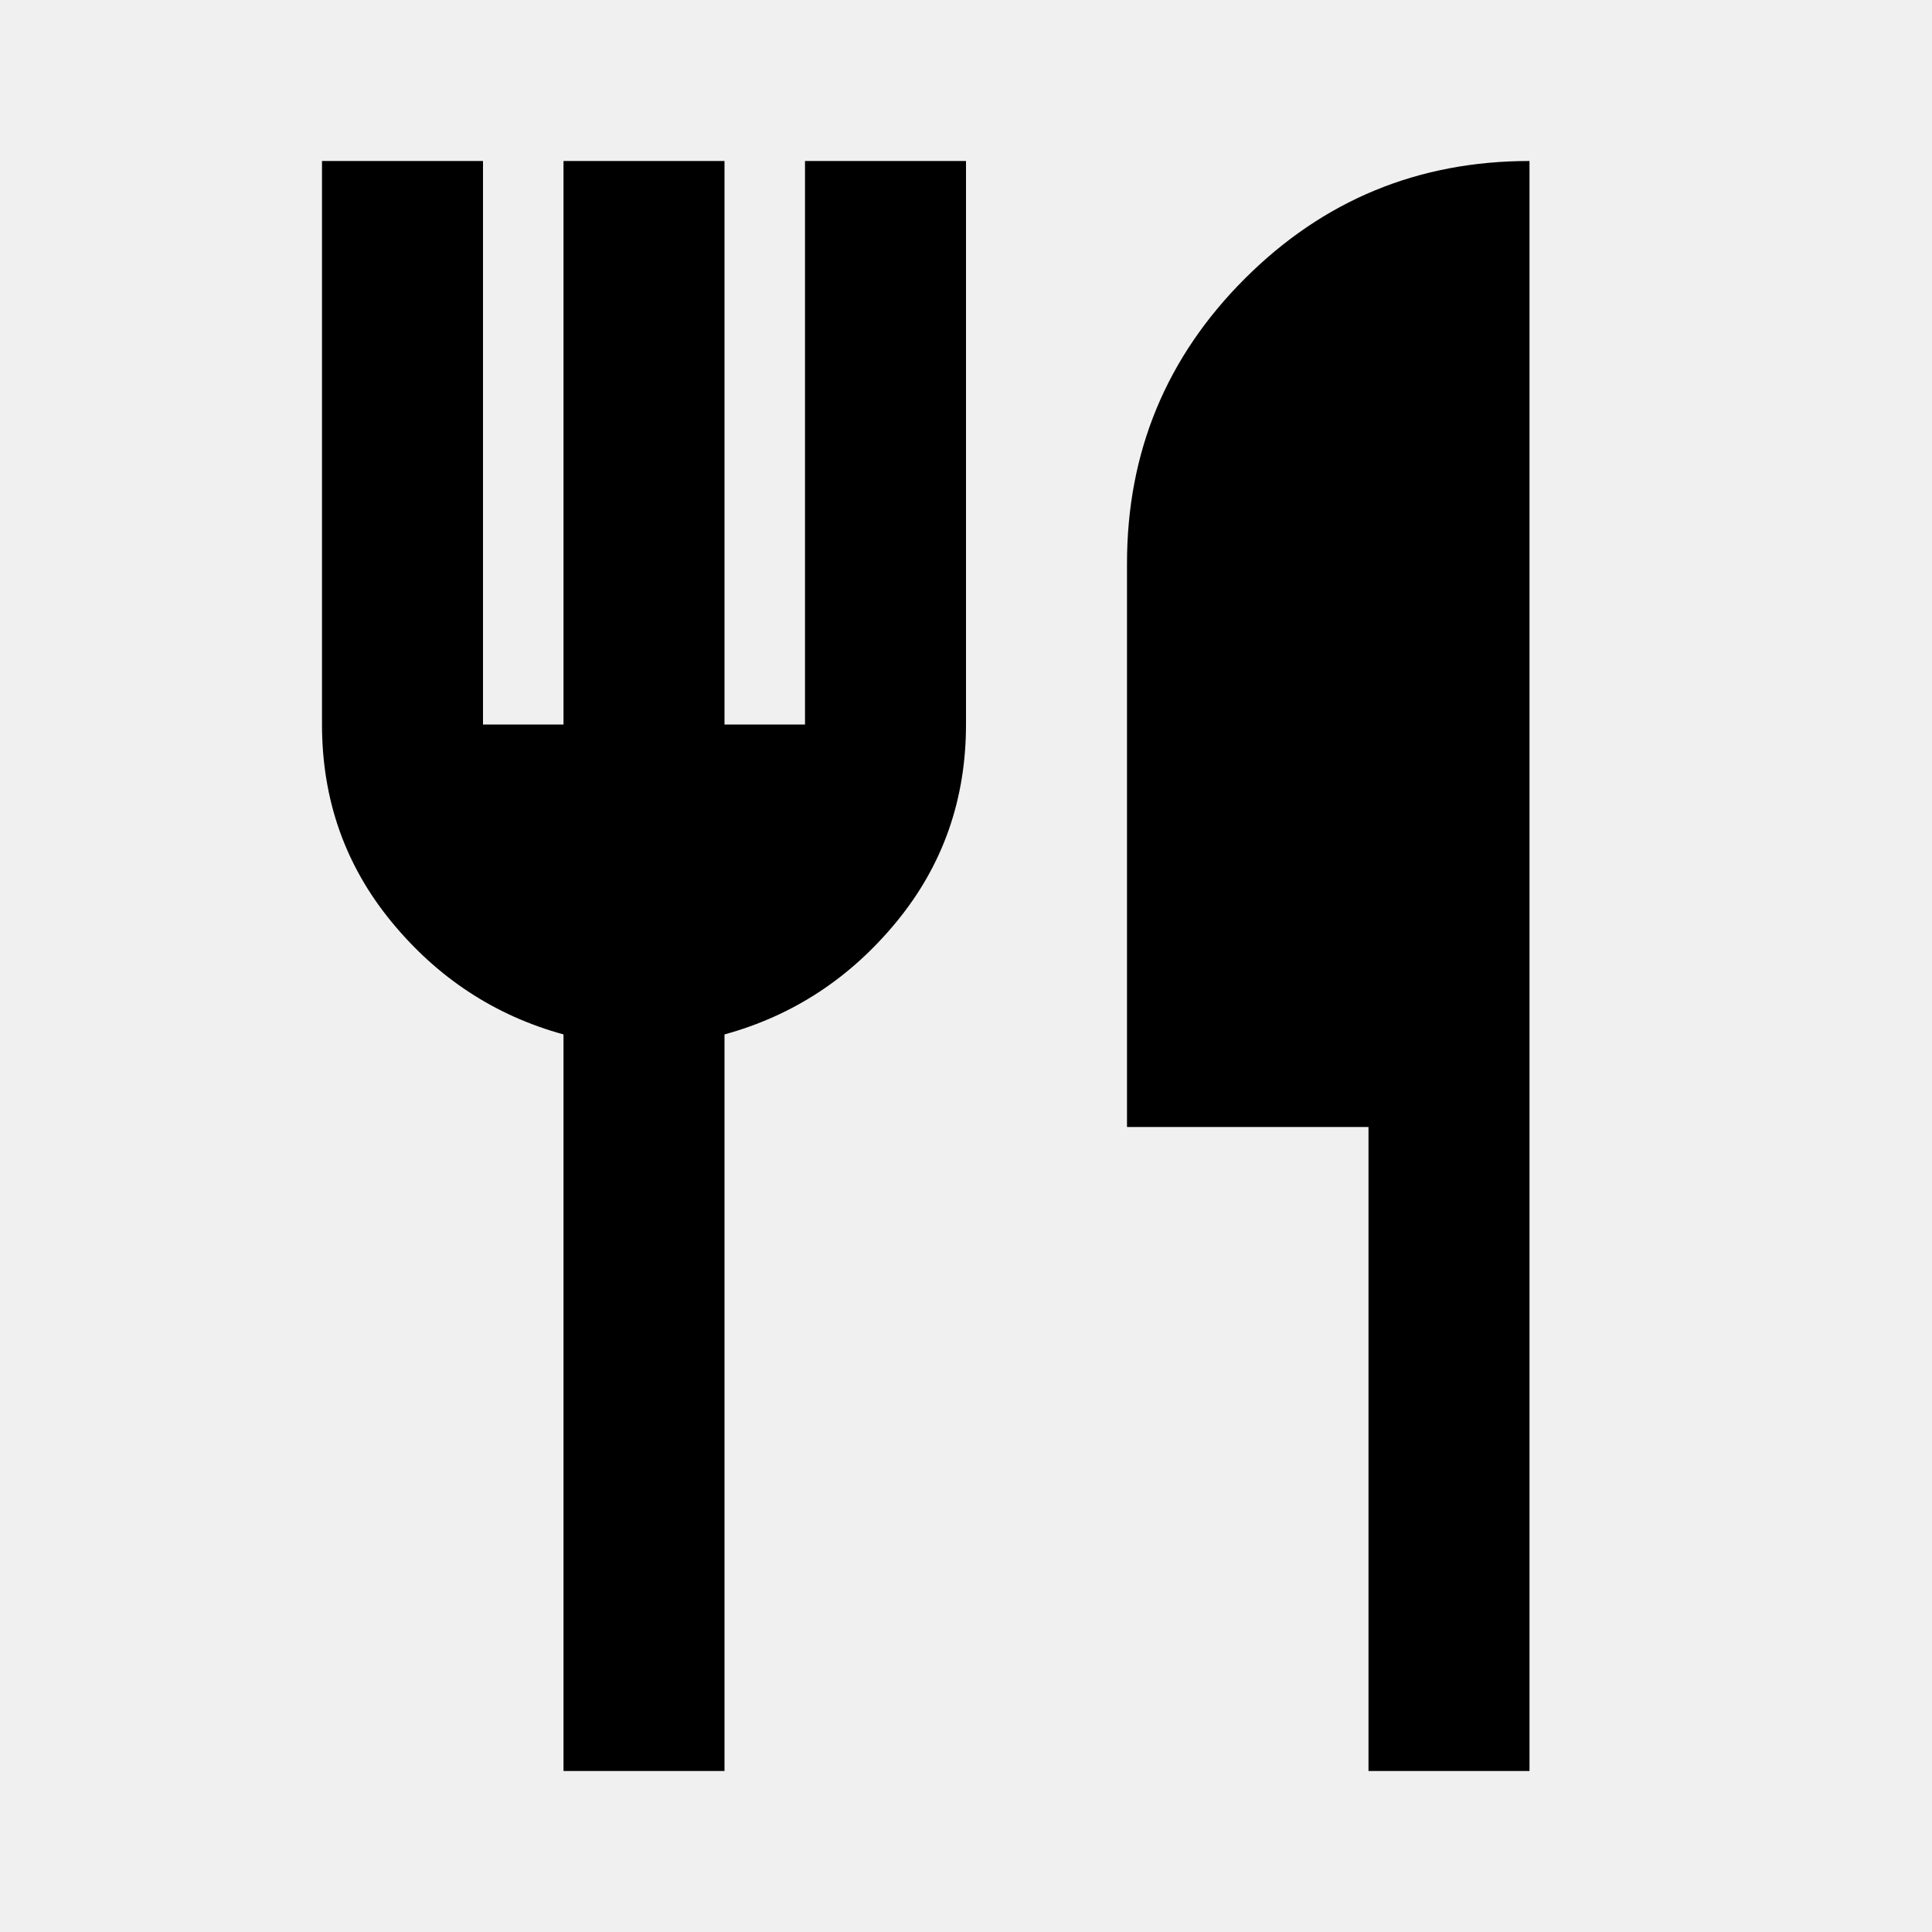
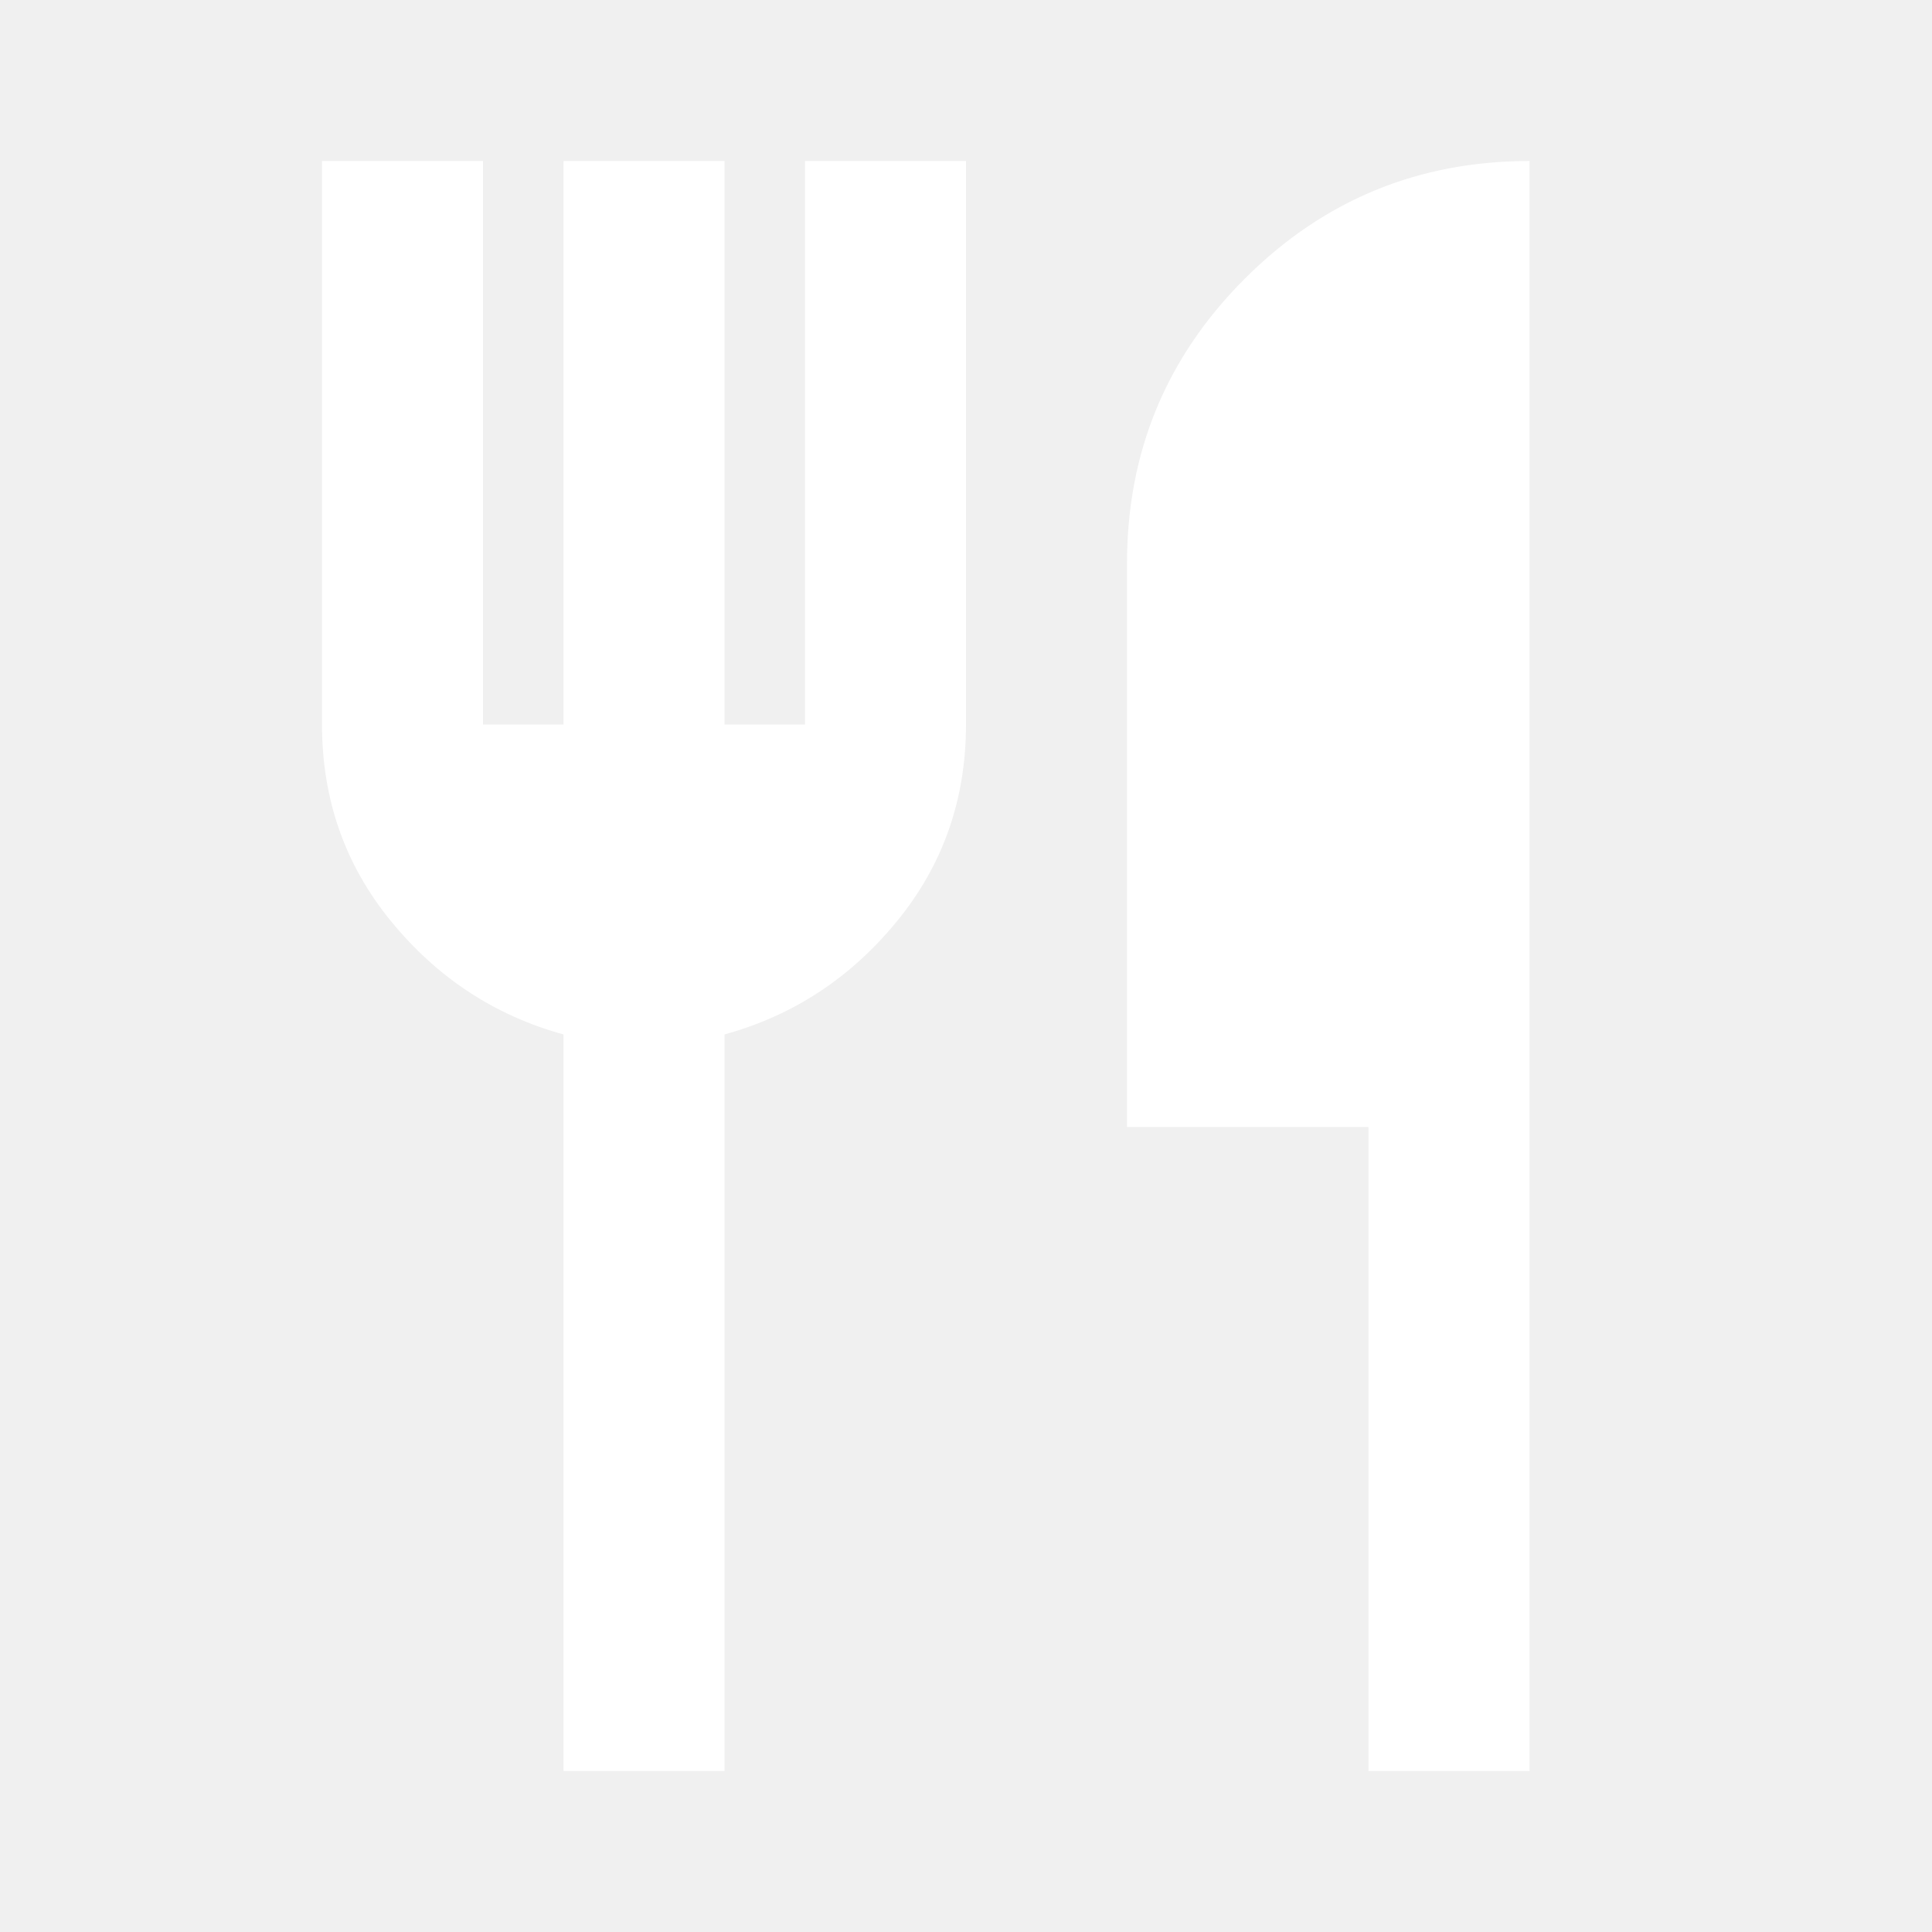
- <svg xmlns="http://www.w3.org/2000/svg" height="36px" viewBox="0 -960 960 960" width="36px" fill="#000000">
+ <svg xmlns="http://www.w3.org/2000/svg" height="36px" viewBox="0 -960 960 960" width="36px" fill="#ffffff">
  <path d="M280-80v-366q-51-14-85.5-56T160-600v-280h80v280h40v-280h80v280h40v-280h80v280q0 56-34.5 98T360-446v366h-80Zm400 0v-320H560v-280q0-83 58.5-141.5T760-880v800h-80Z" />
</svg>
